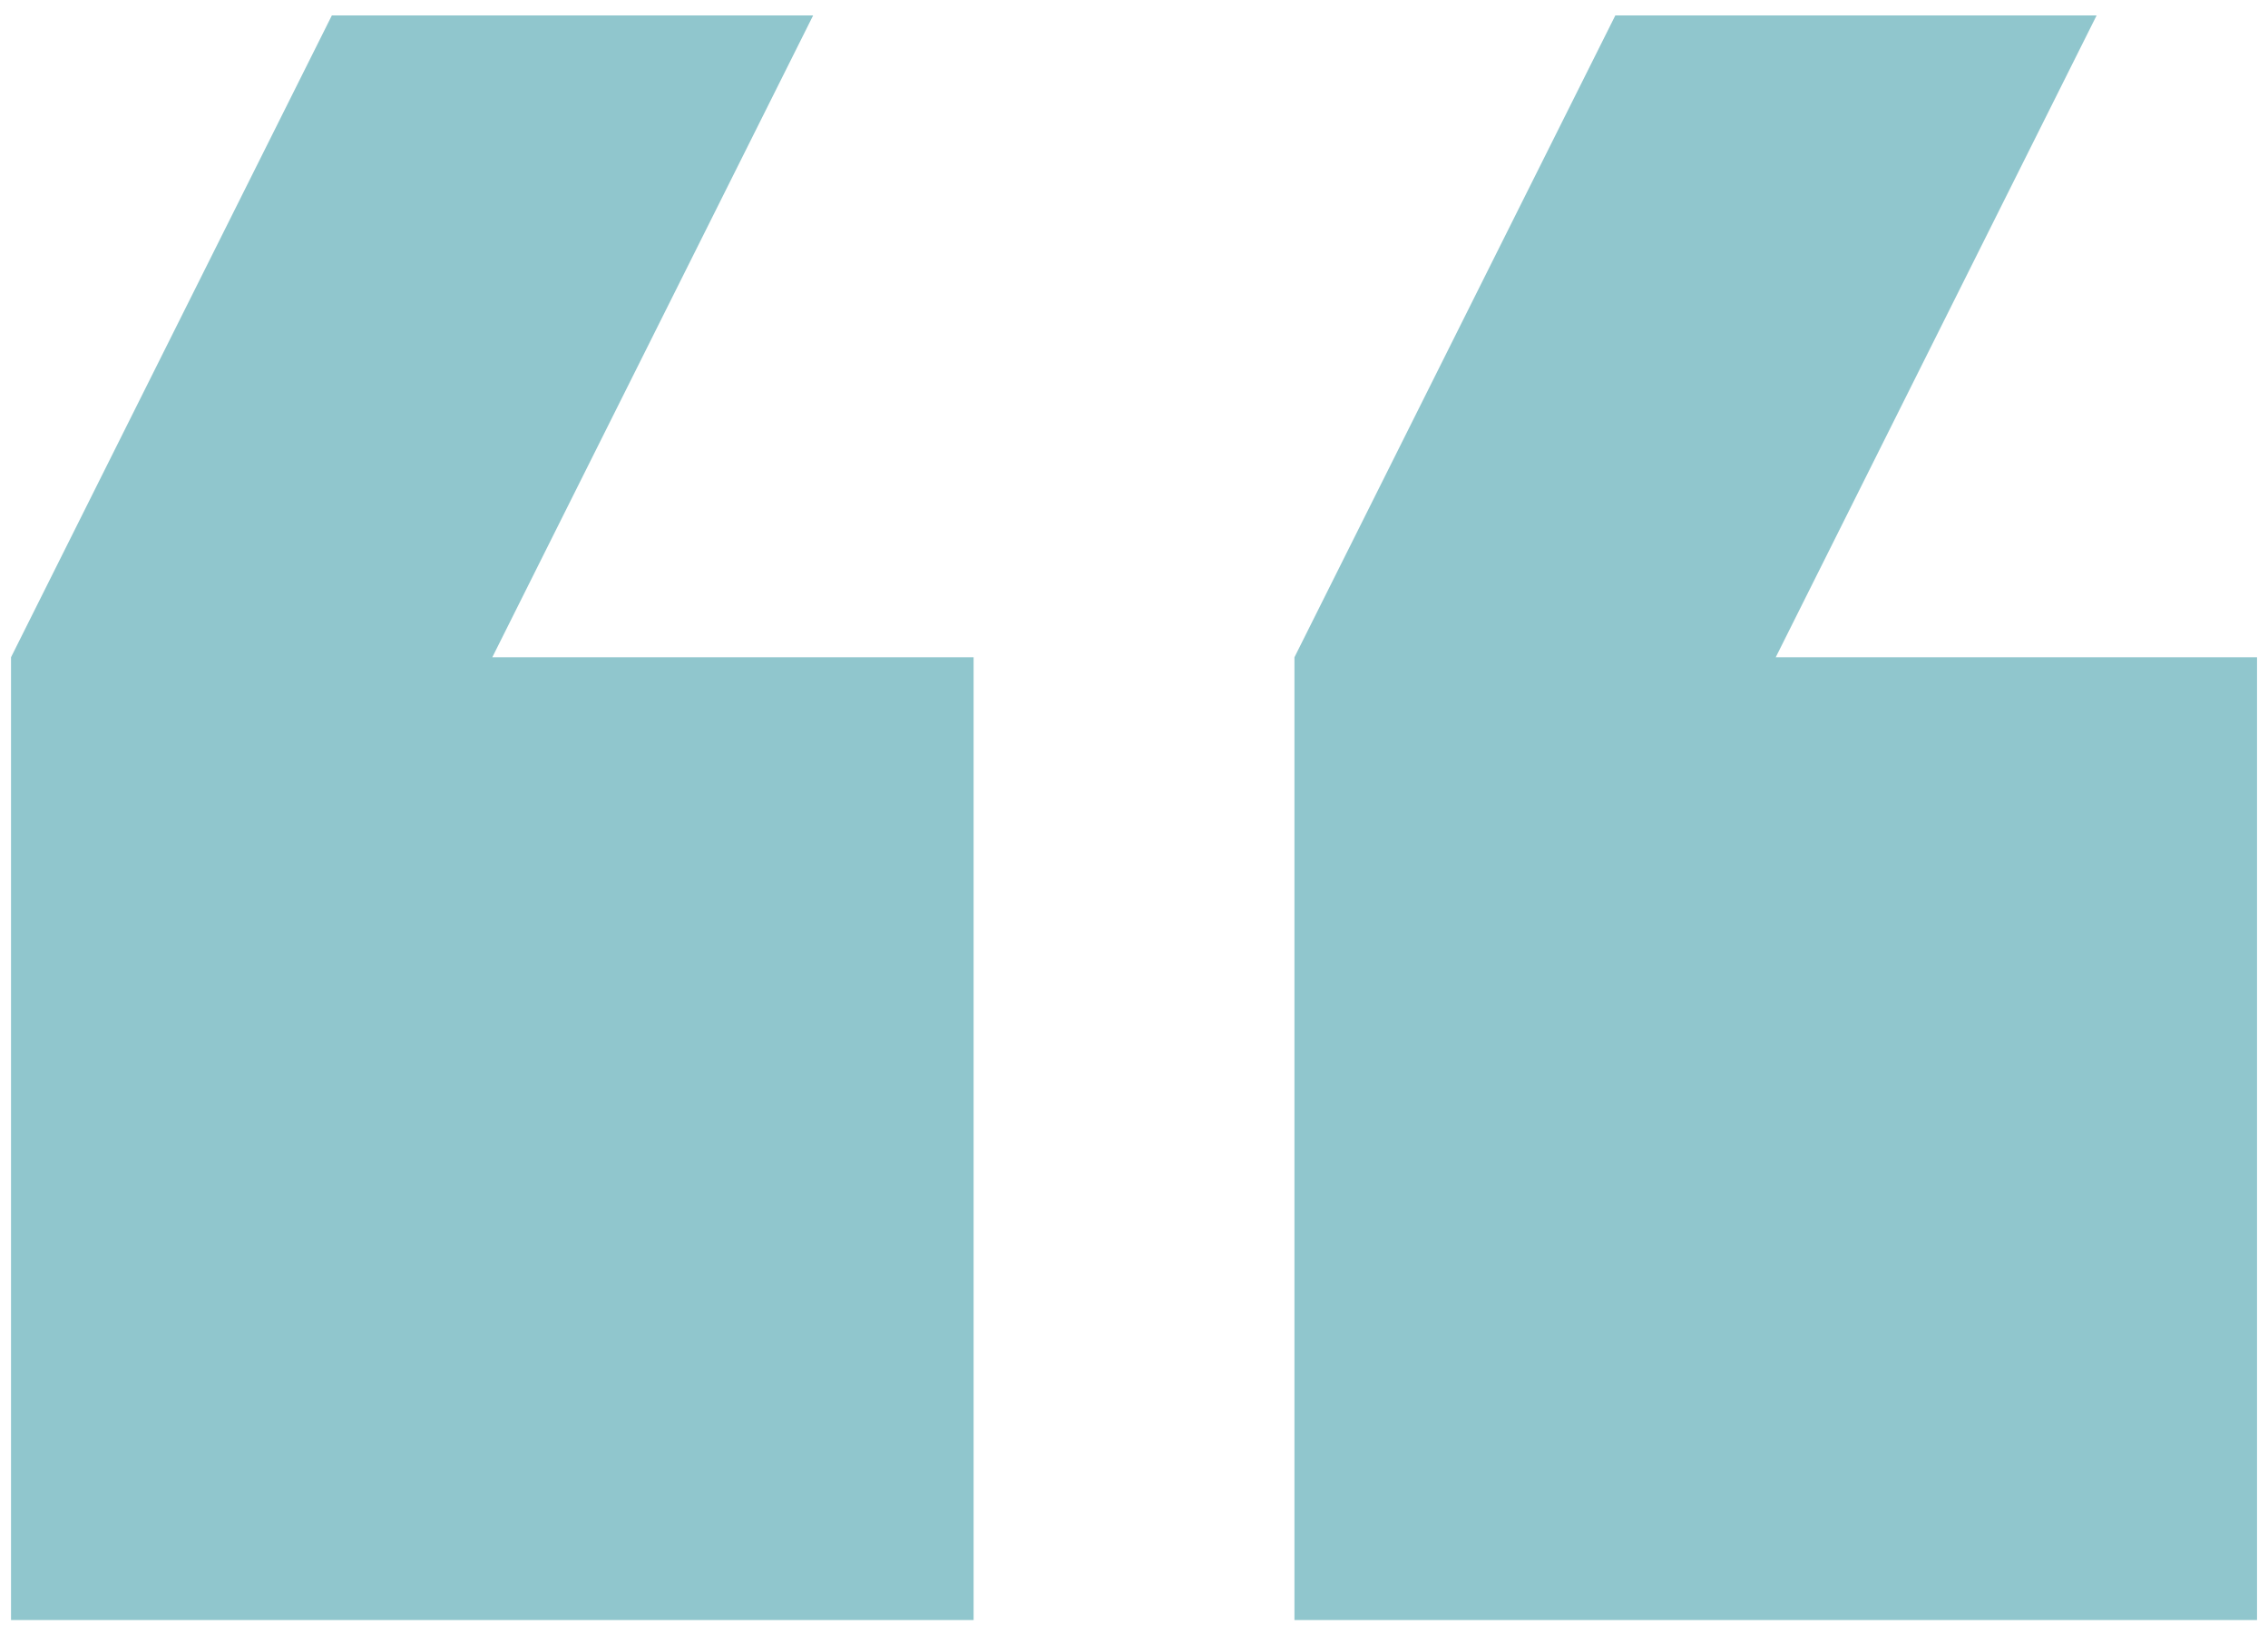
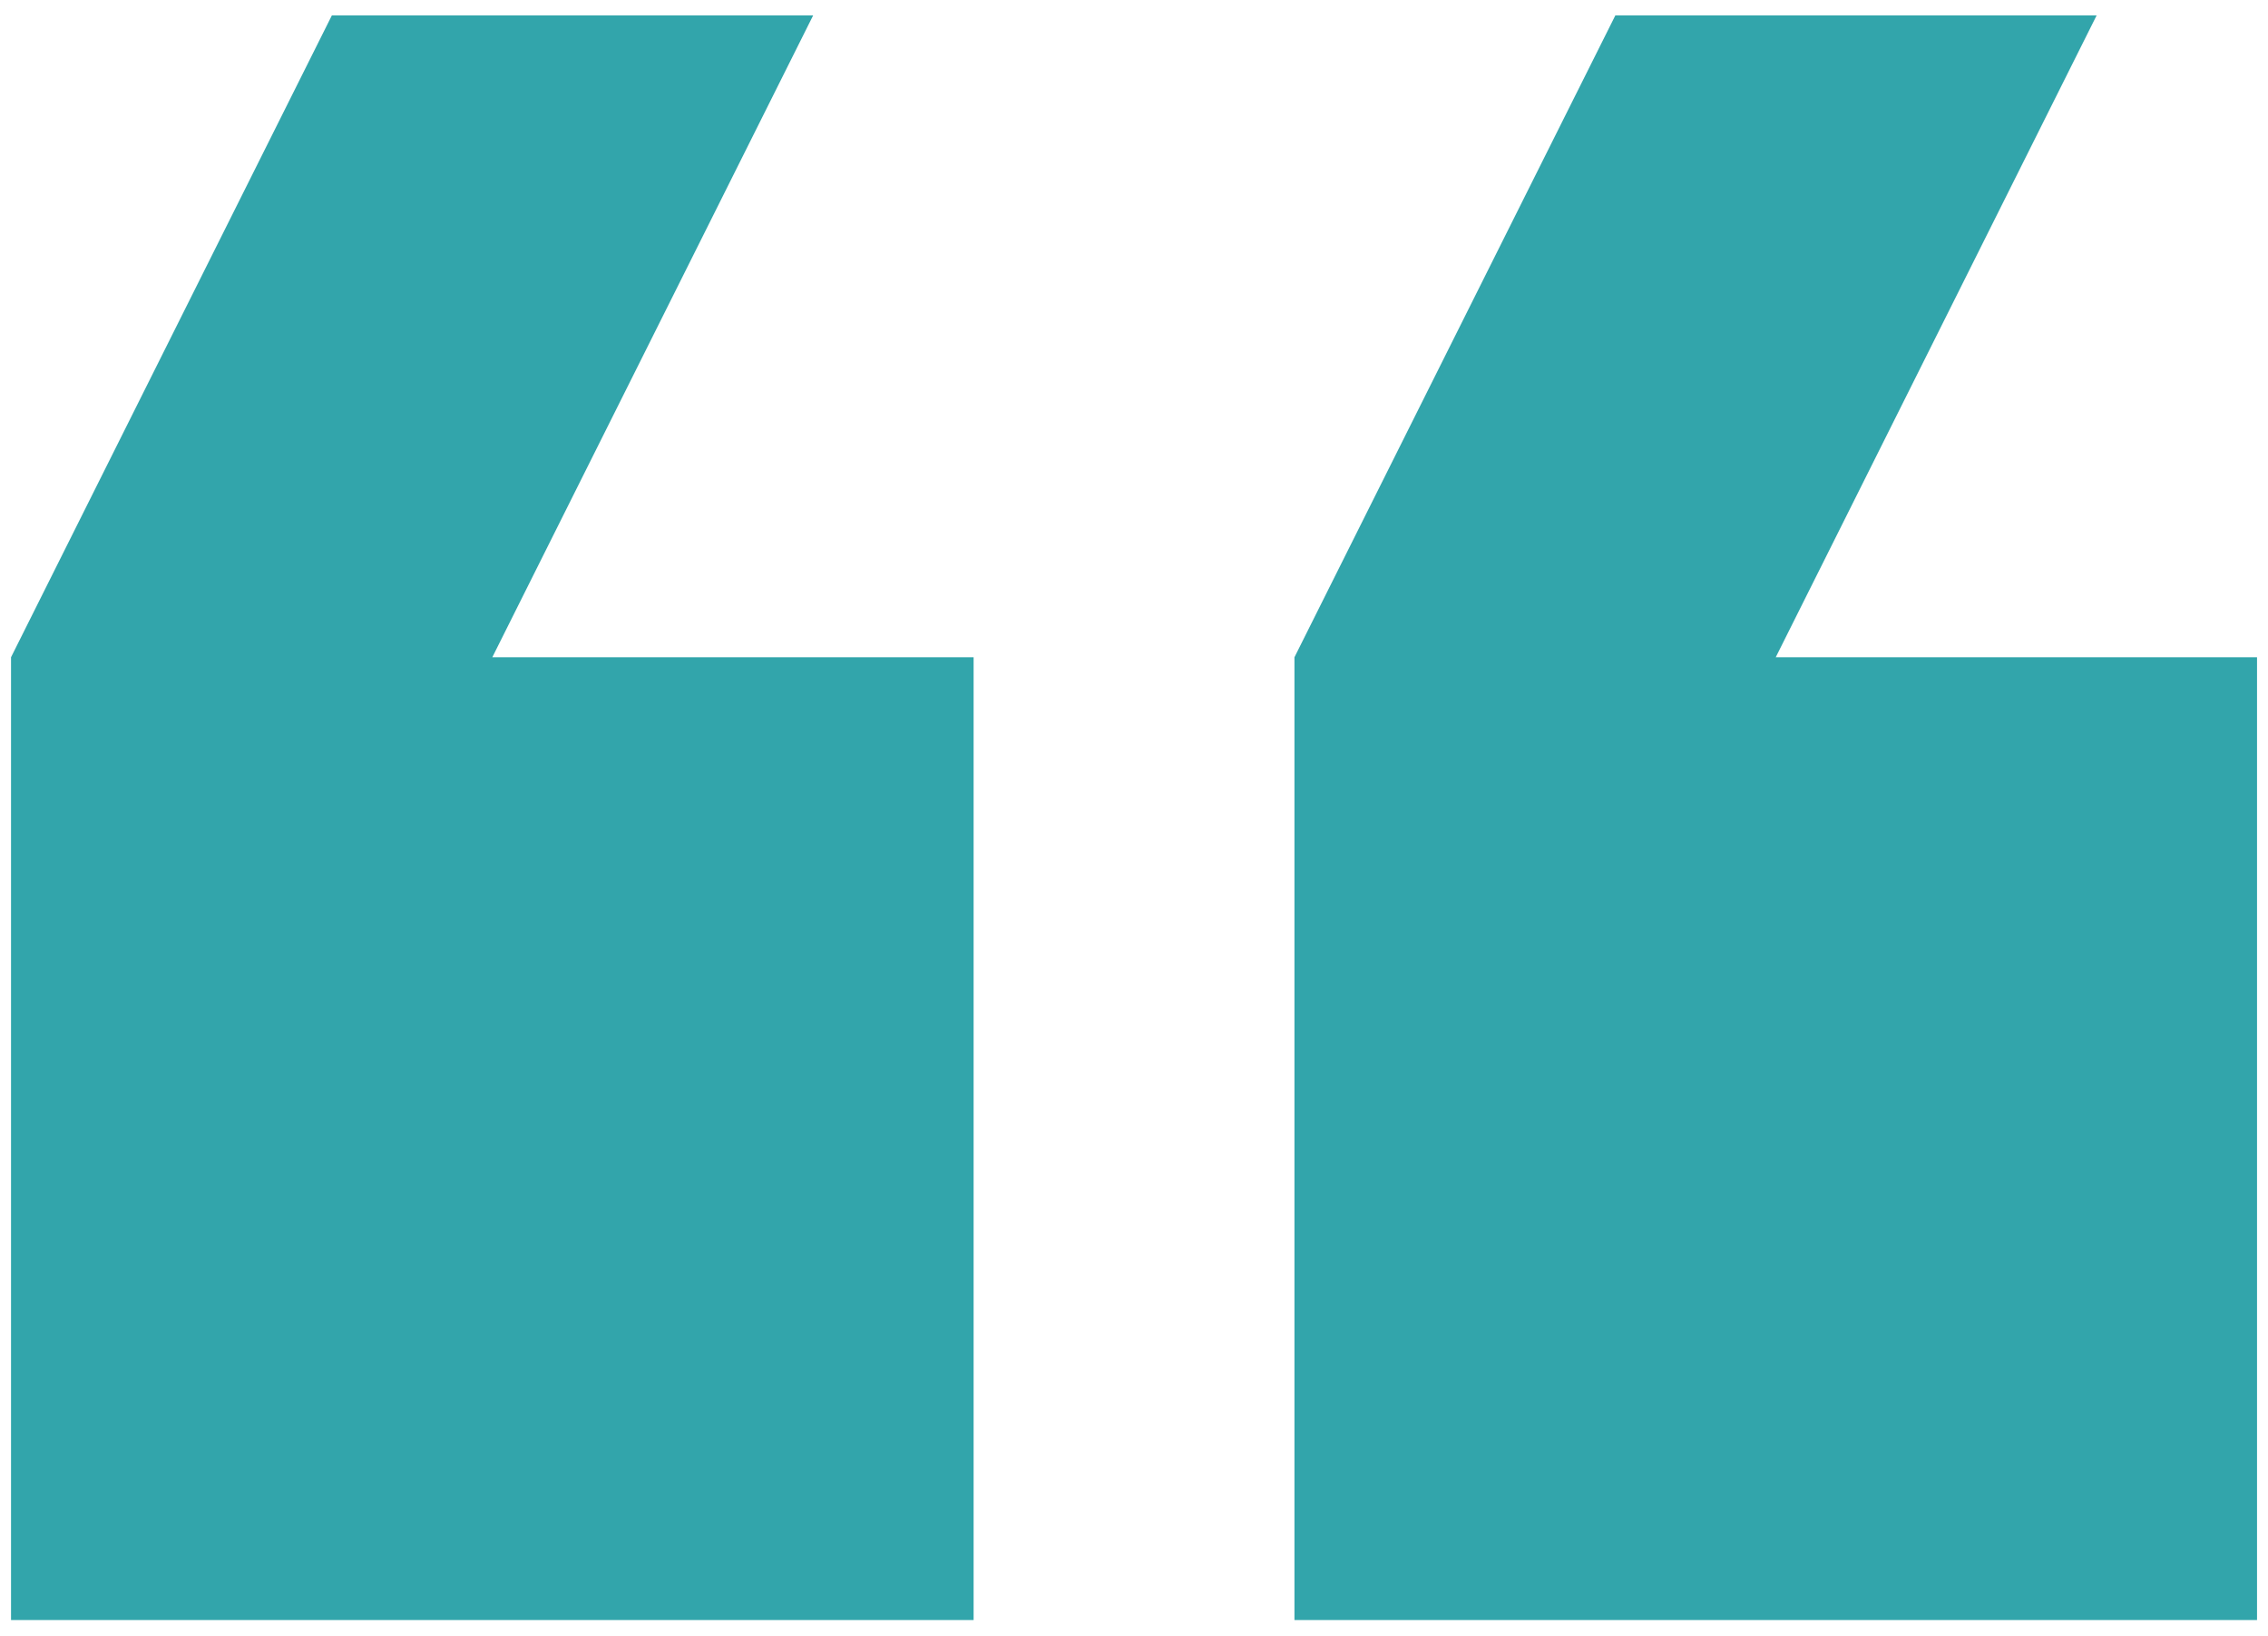
<svg xmlns="http://www.w3.org/2000/svg" width="43" height="31" viewBox="0 0 43 31" fill="none">
-   <path d="M15.417 0.292L9.334 12.459H18.459V30.709H0.209V12.459L6.292 0.292H15.417ZM39.751 0.292L33.667 12.459H42.792V30.709H24.542V12.459L30.626 0.292H39.751Z" fill="#90C6CD" />
+   <path d="M15.417 0.292L9.334 12.459H18.459V30.709H0.209V12.459L6.292 0.292H15.417ZM39.751 0.292L33.667 12.459H42.792V30.709H24.542V12.459L30.626 0.292H39.751Z" fill="#32A5AB" />
</svg>
